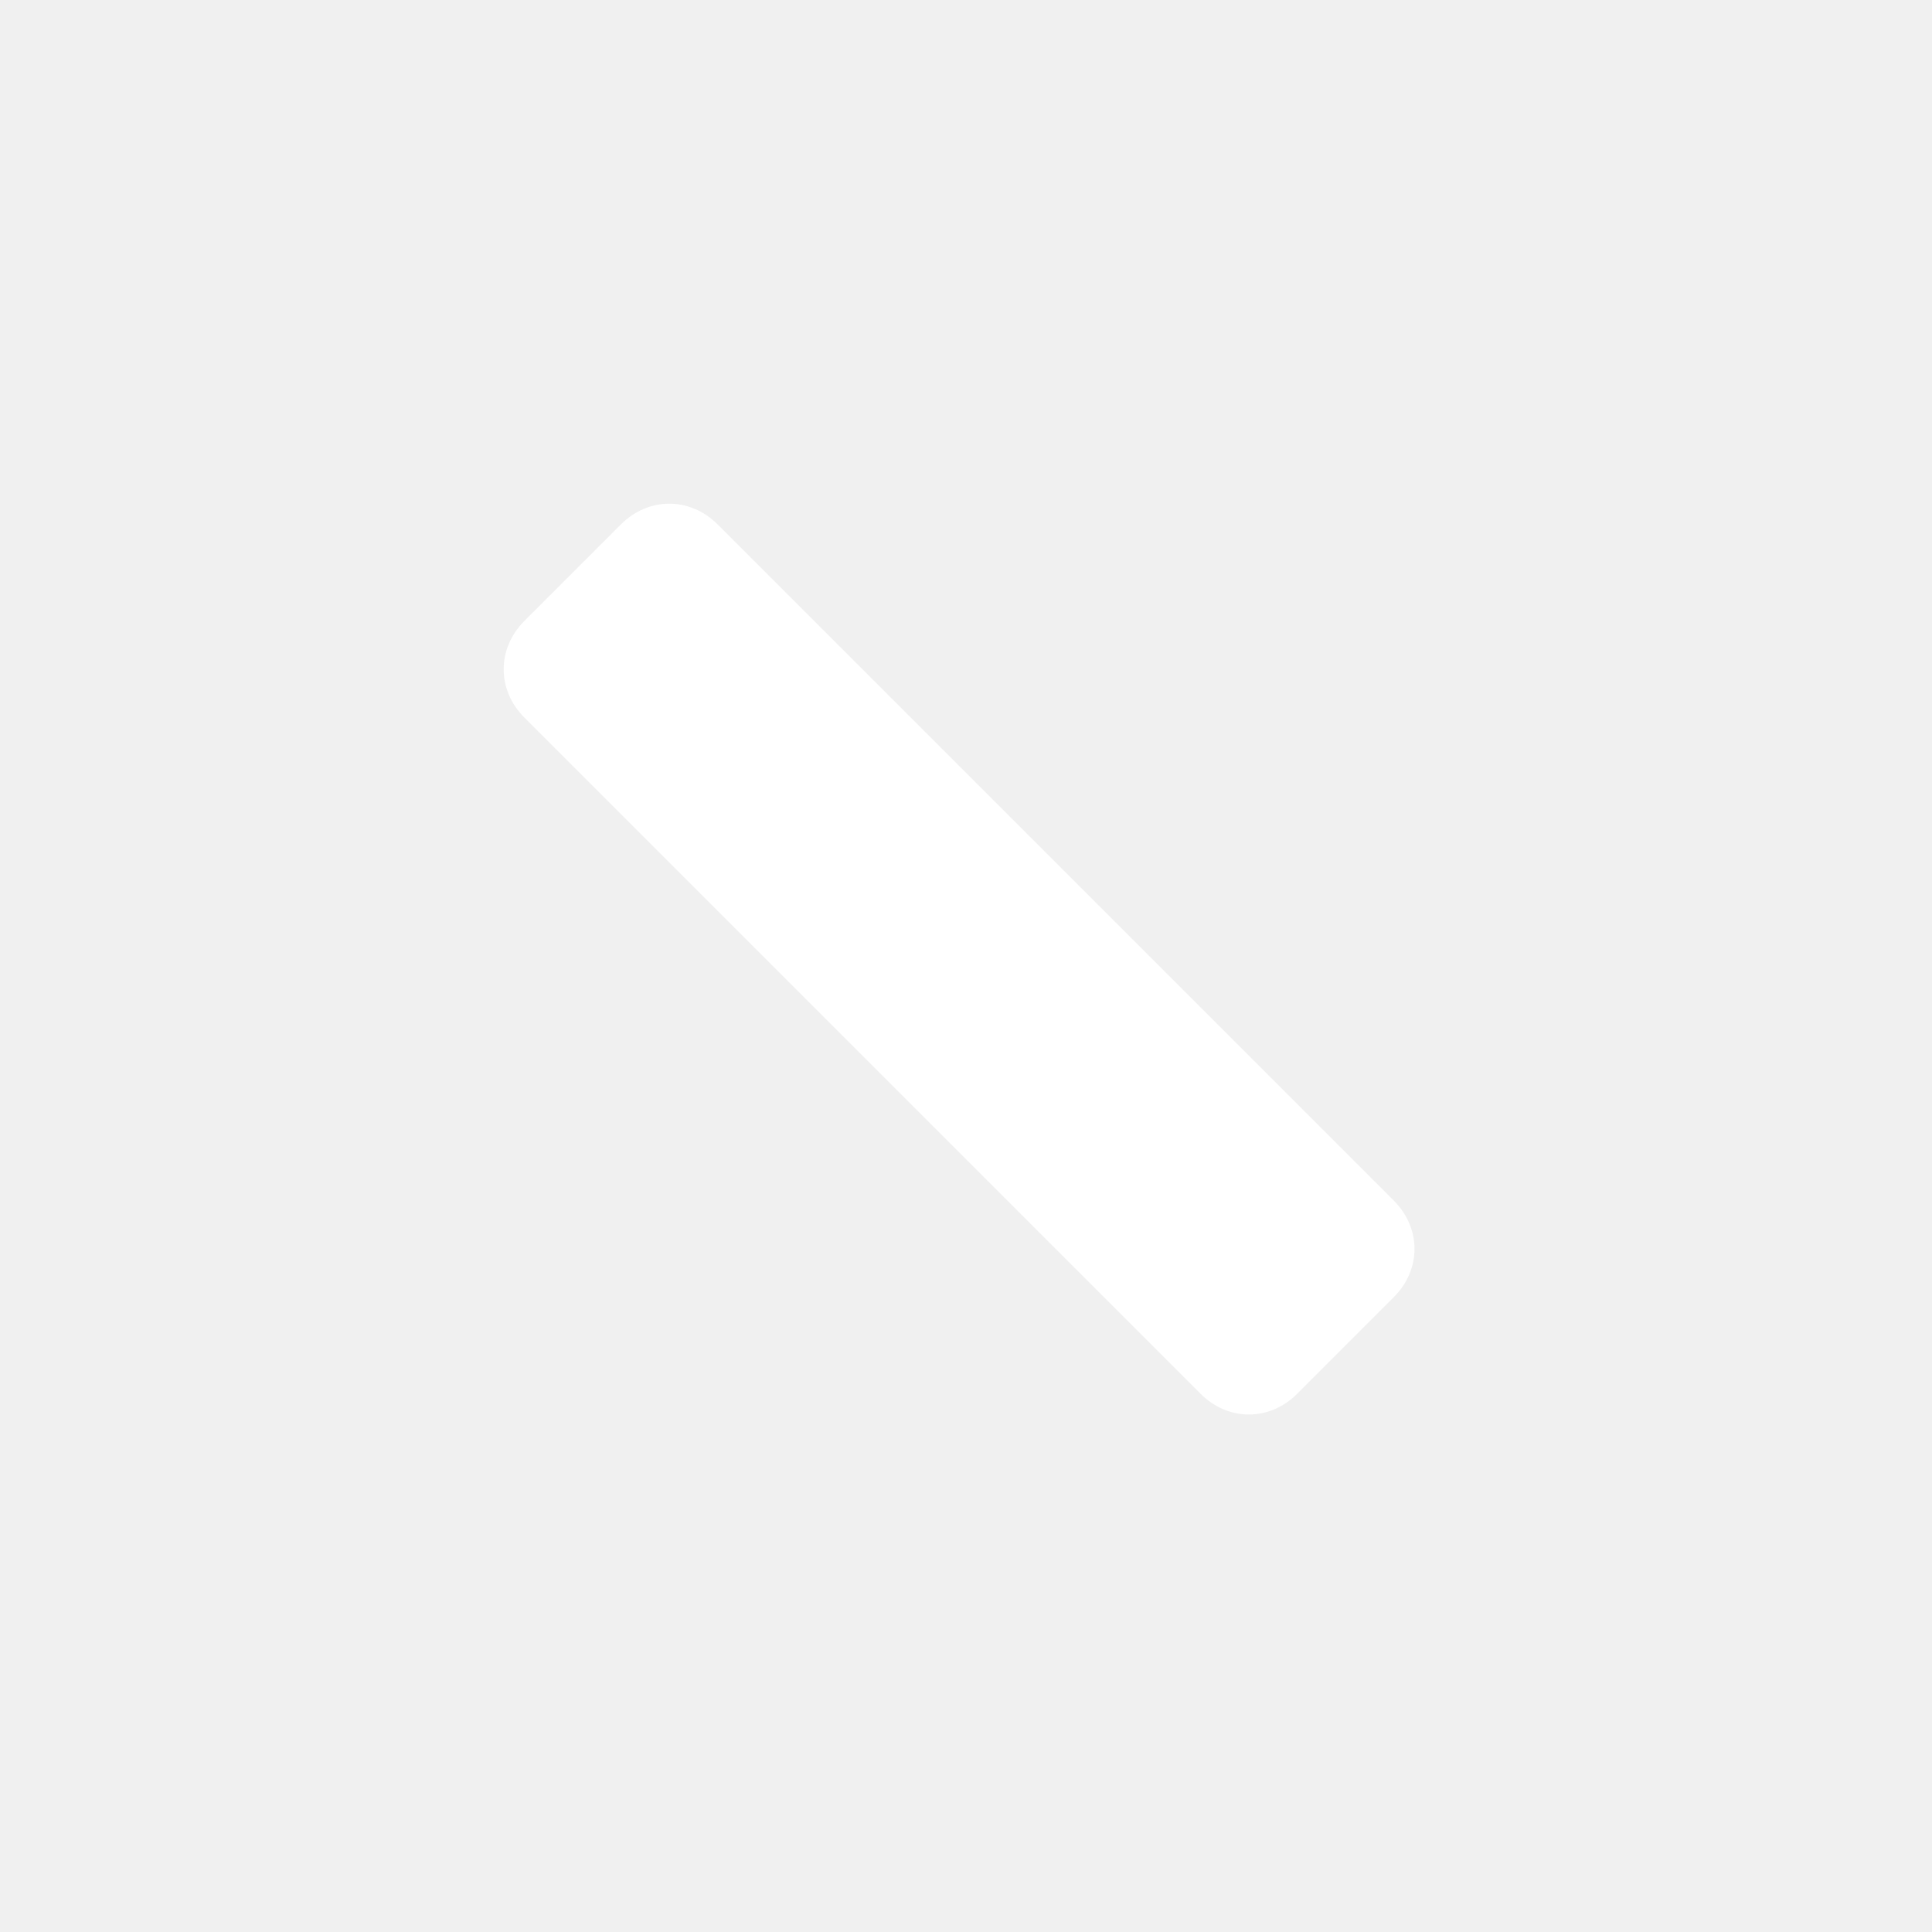
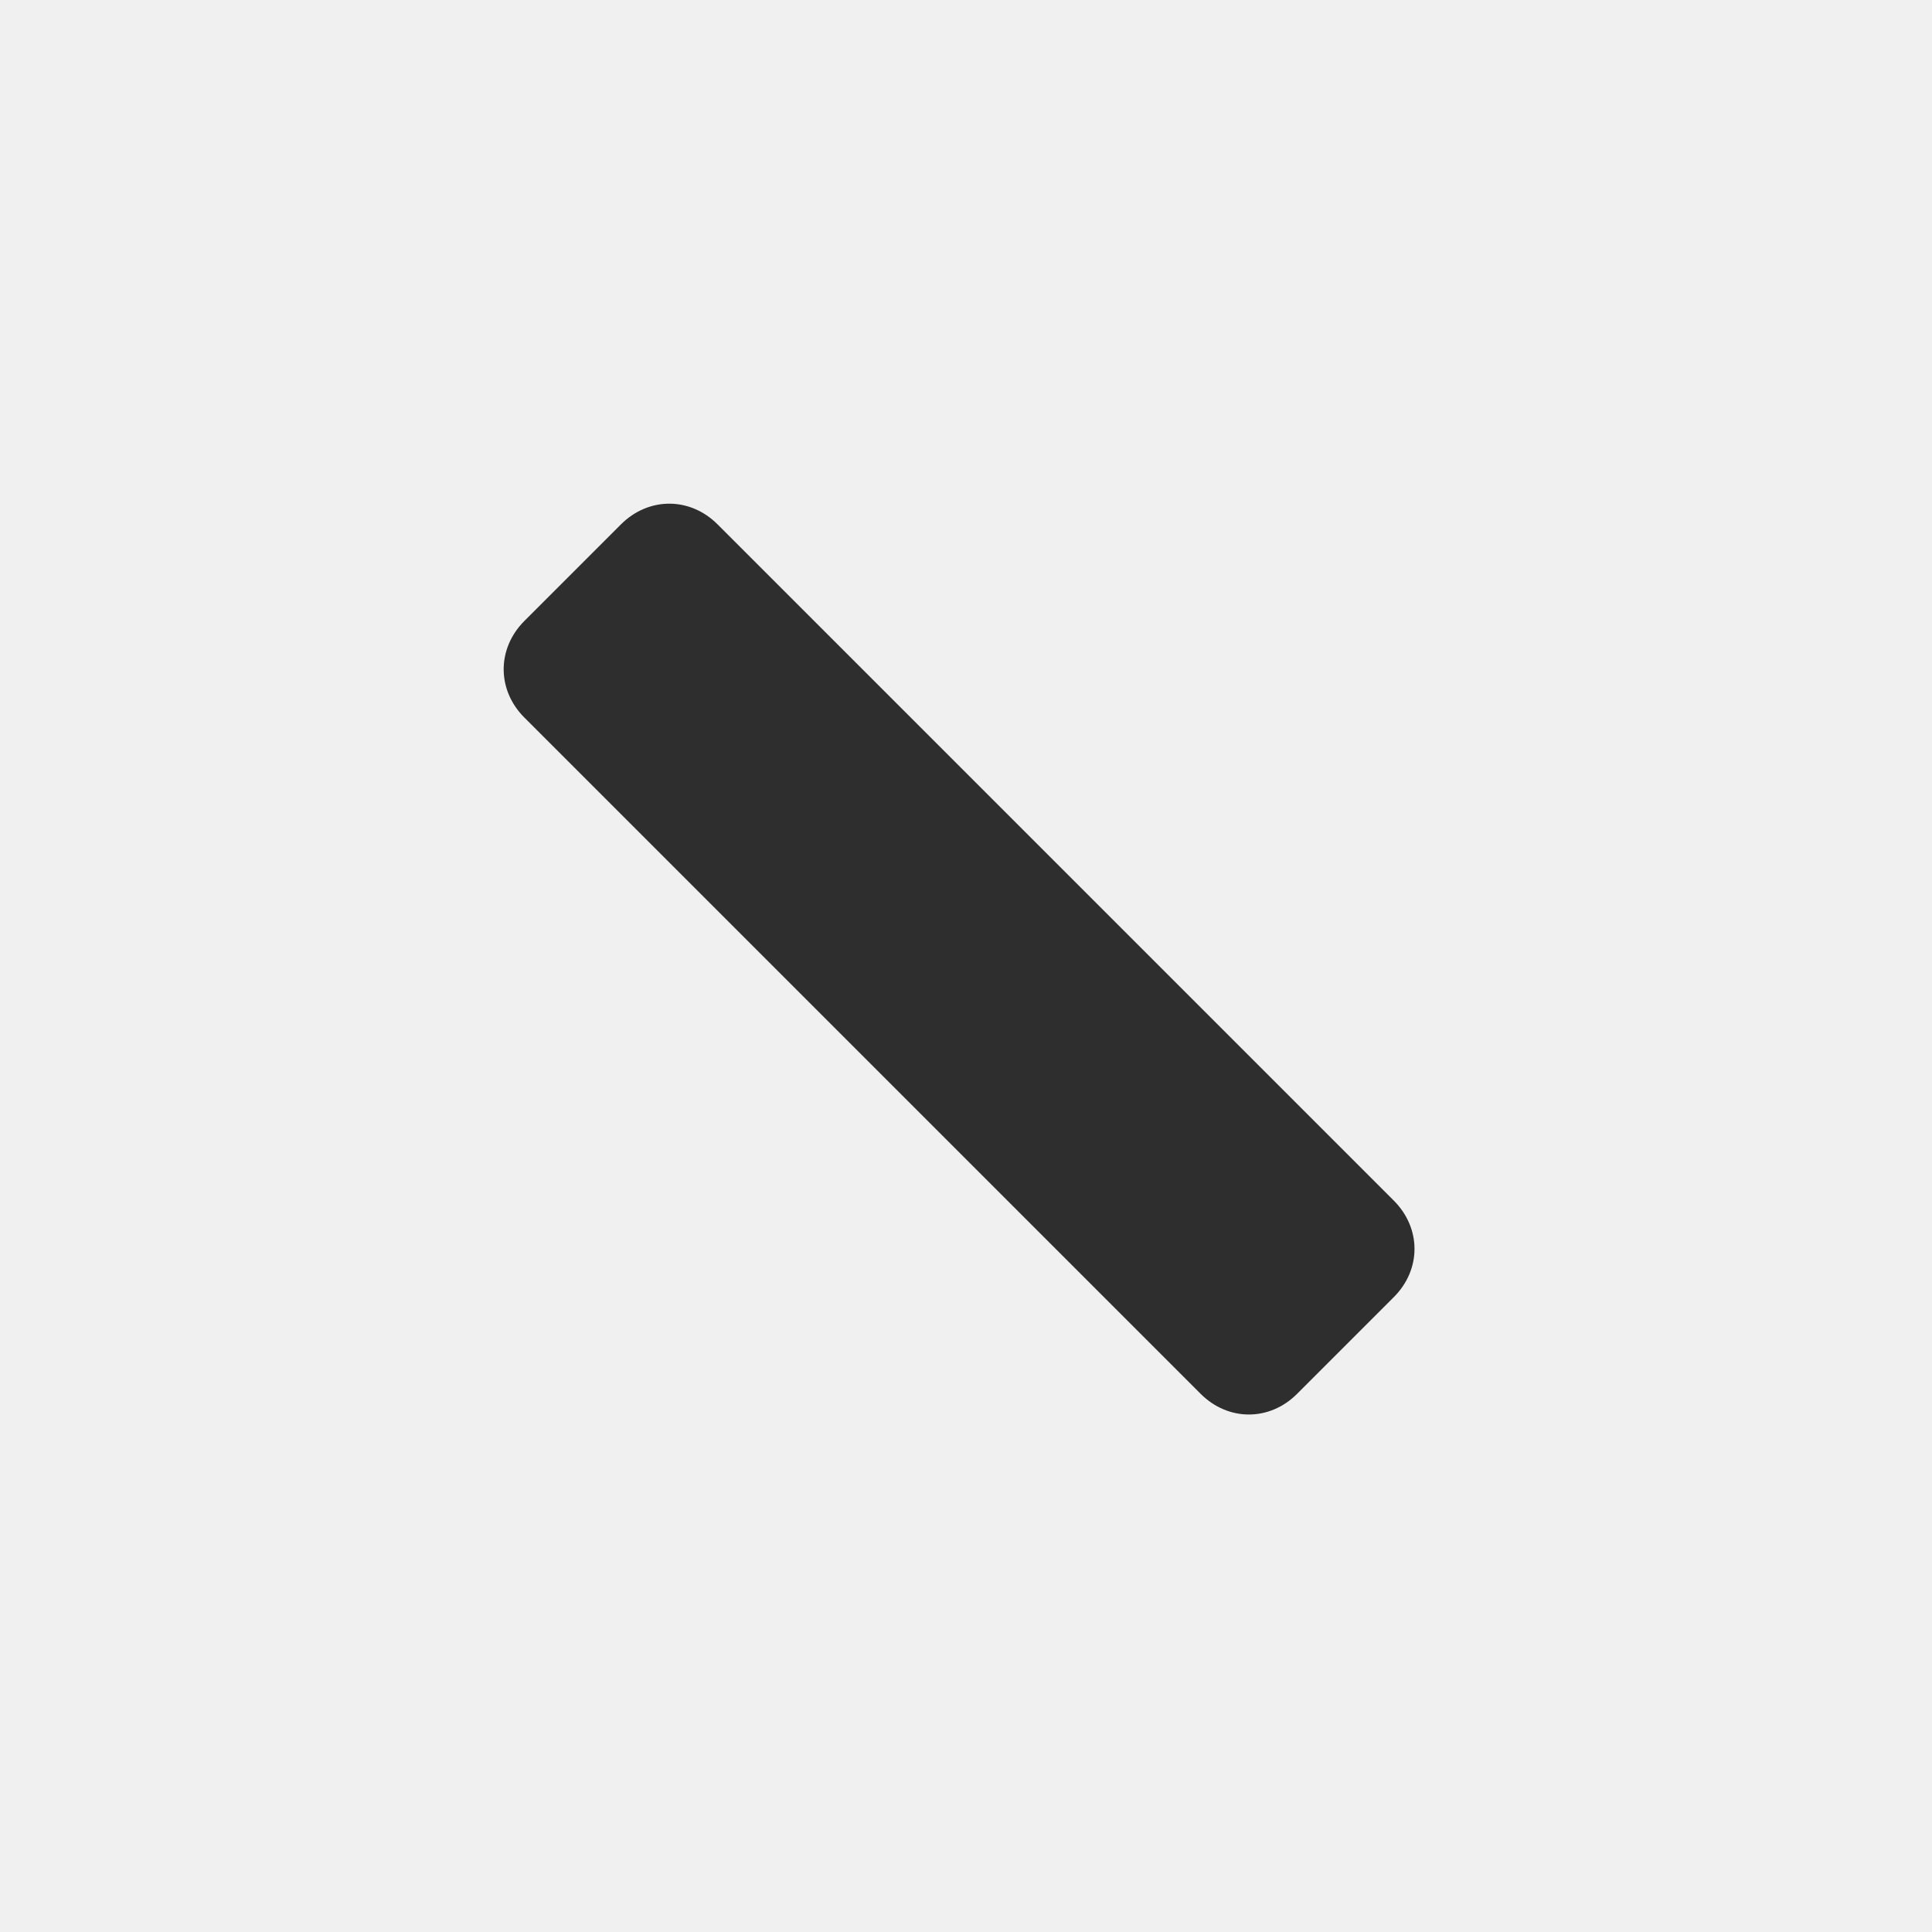
<svg xmlns="http://www.w3.org/2000/svg" width="22px" height="22px" viewBox="0 0 22 22">
-   <path d="M8.171,5.971 L15.871,13.671 C16.186,13.986 16.186,14.457 15.871,14.771 L14.771,15.871 C14.457,16.186 13.986,16.186 13.671,15.871 L5.971,8.171 C5.657,7.857 5.657,7.386 5.971,7.071 L7.071,5.971 C7.386,5.657 7.857,5.657 8.171,5.971" fill="#fff" id="Shape" />
+   <path d="M8.171,5.971 L15.871,13.671 C16.186,13.986 16.186,14.457 15.871,14.771 L14.771,15.871 C14.457,16.186 13.986,16.186 13.671,15.871 L5.971,8.171 C5.657,7.857 5.657,7.386 5.971,7.071 L7.071,5.971 C7.386,5.657 7.857,5.657 8.171,5.971" fill="#2e2e2e" id="Shape" />
</svg>
